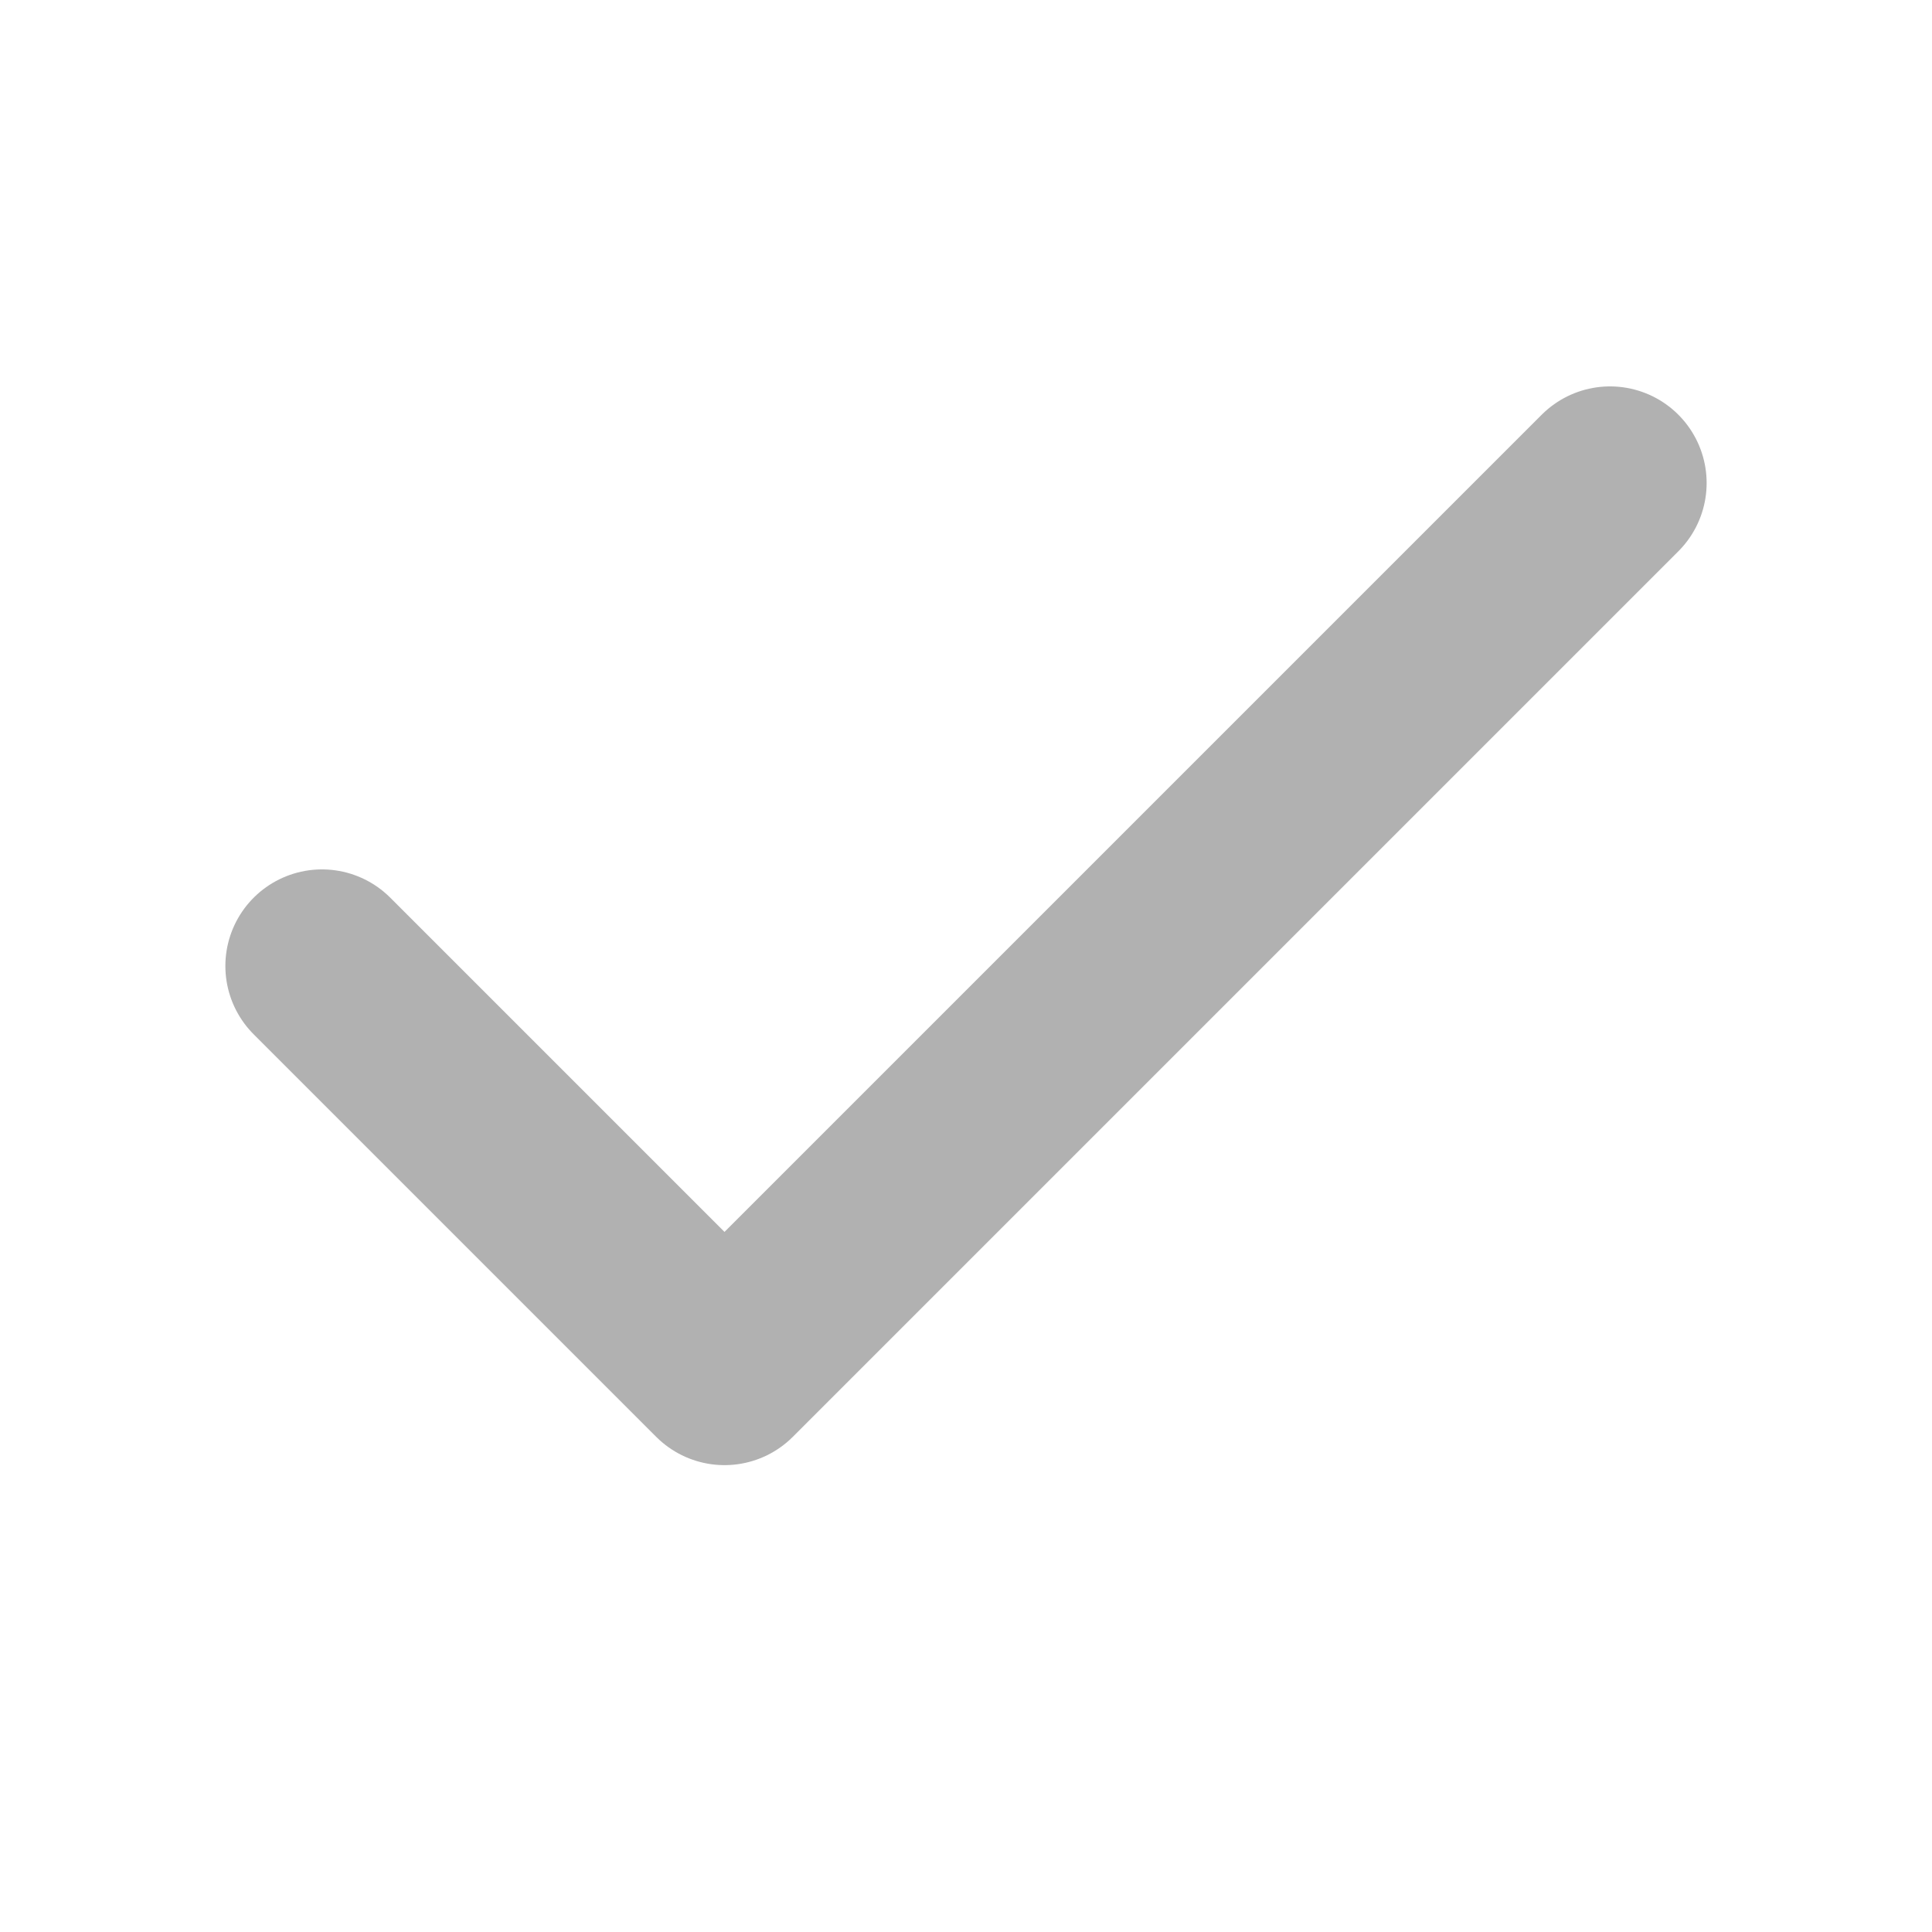
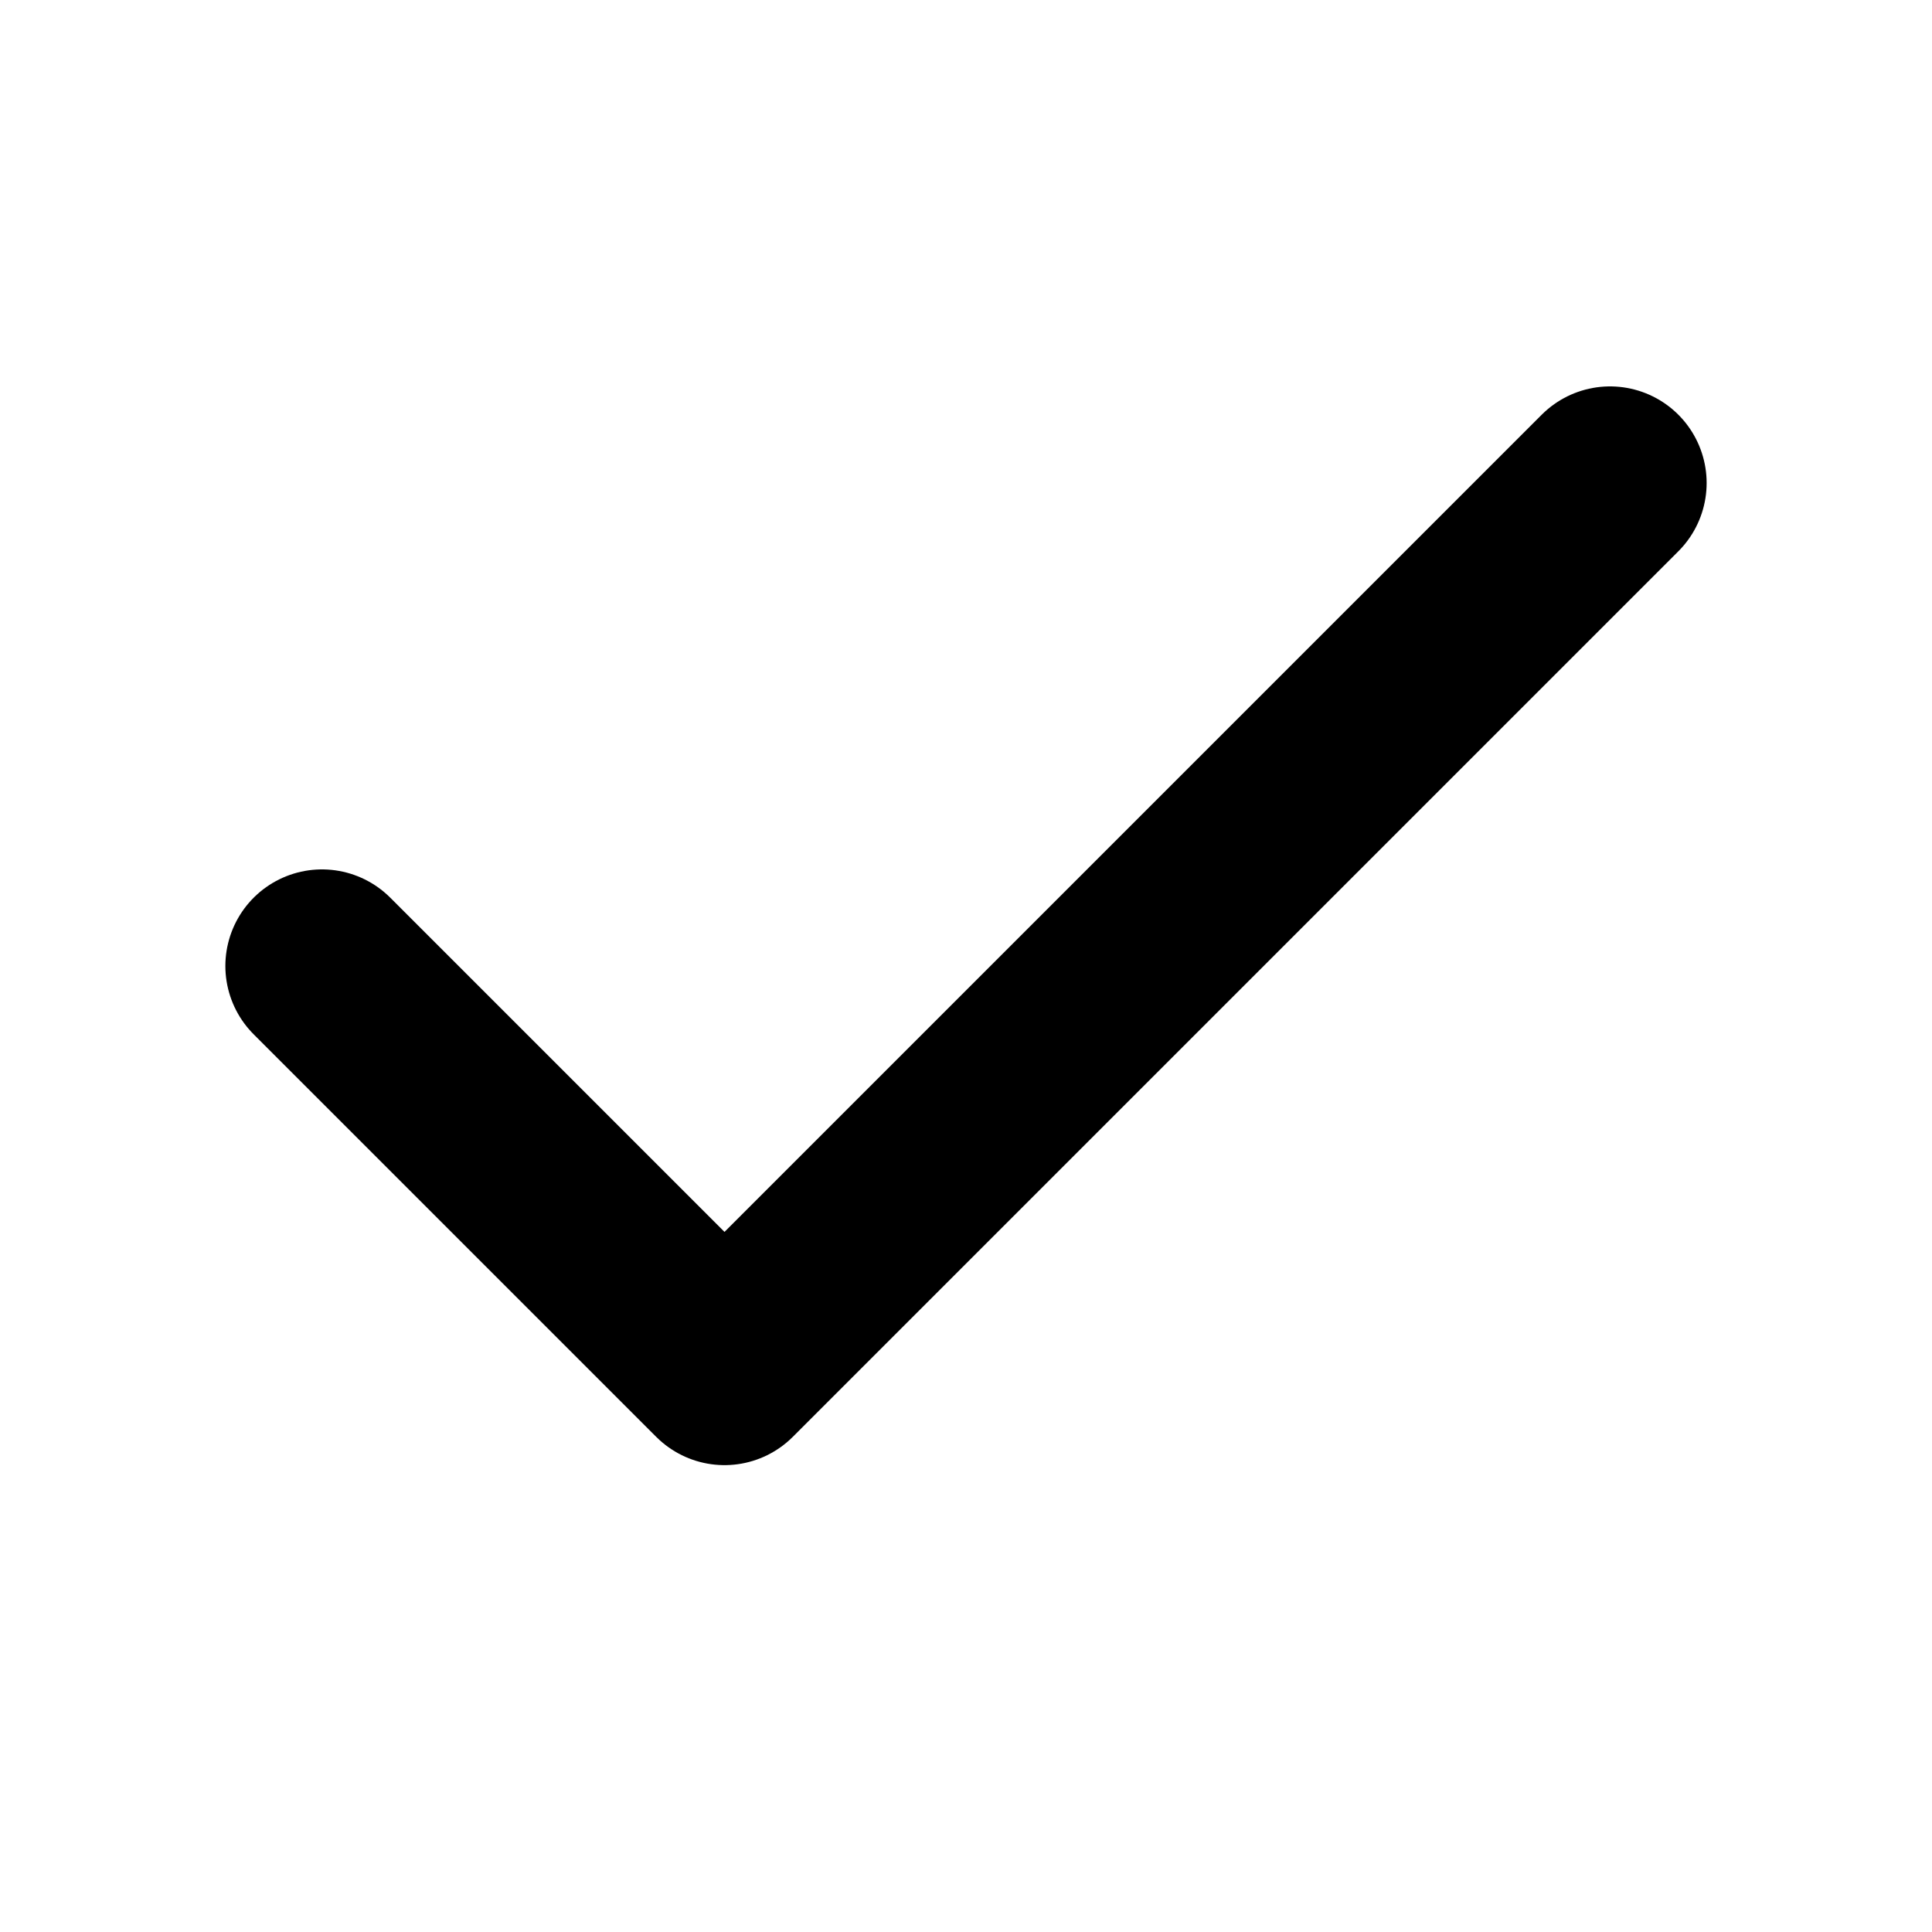
<svg xmlns="http://www.w3.org/2000/svg" width="20" height="20" viewBox="0 0 20 20" fill="none">
-   <path d="M16.667 5L7.5 14.167L3.333 10" stroke="#B1B1B1" stroke-width="2" stroke-linecap="round" stroke-linejoin="round" />
+   <path d="M16.667 5L7.5 14.167L3.333 10" stroke="currentColor" stroke-width="2" stroke-linecap="round" stroke-linejoin="round" />
</svg>
